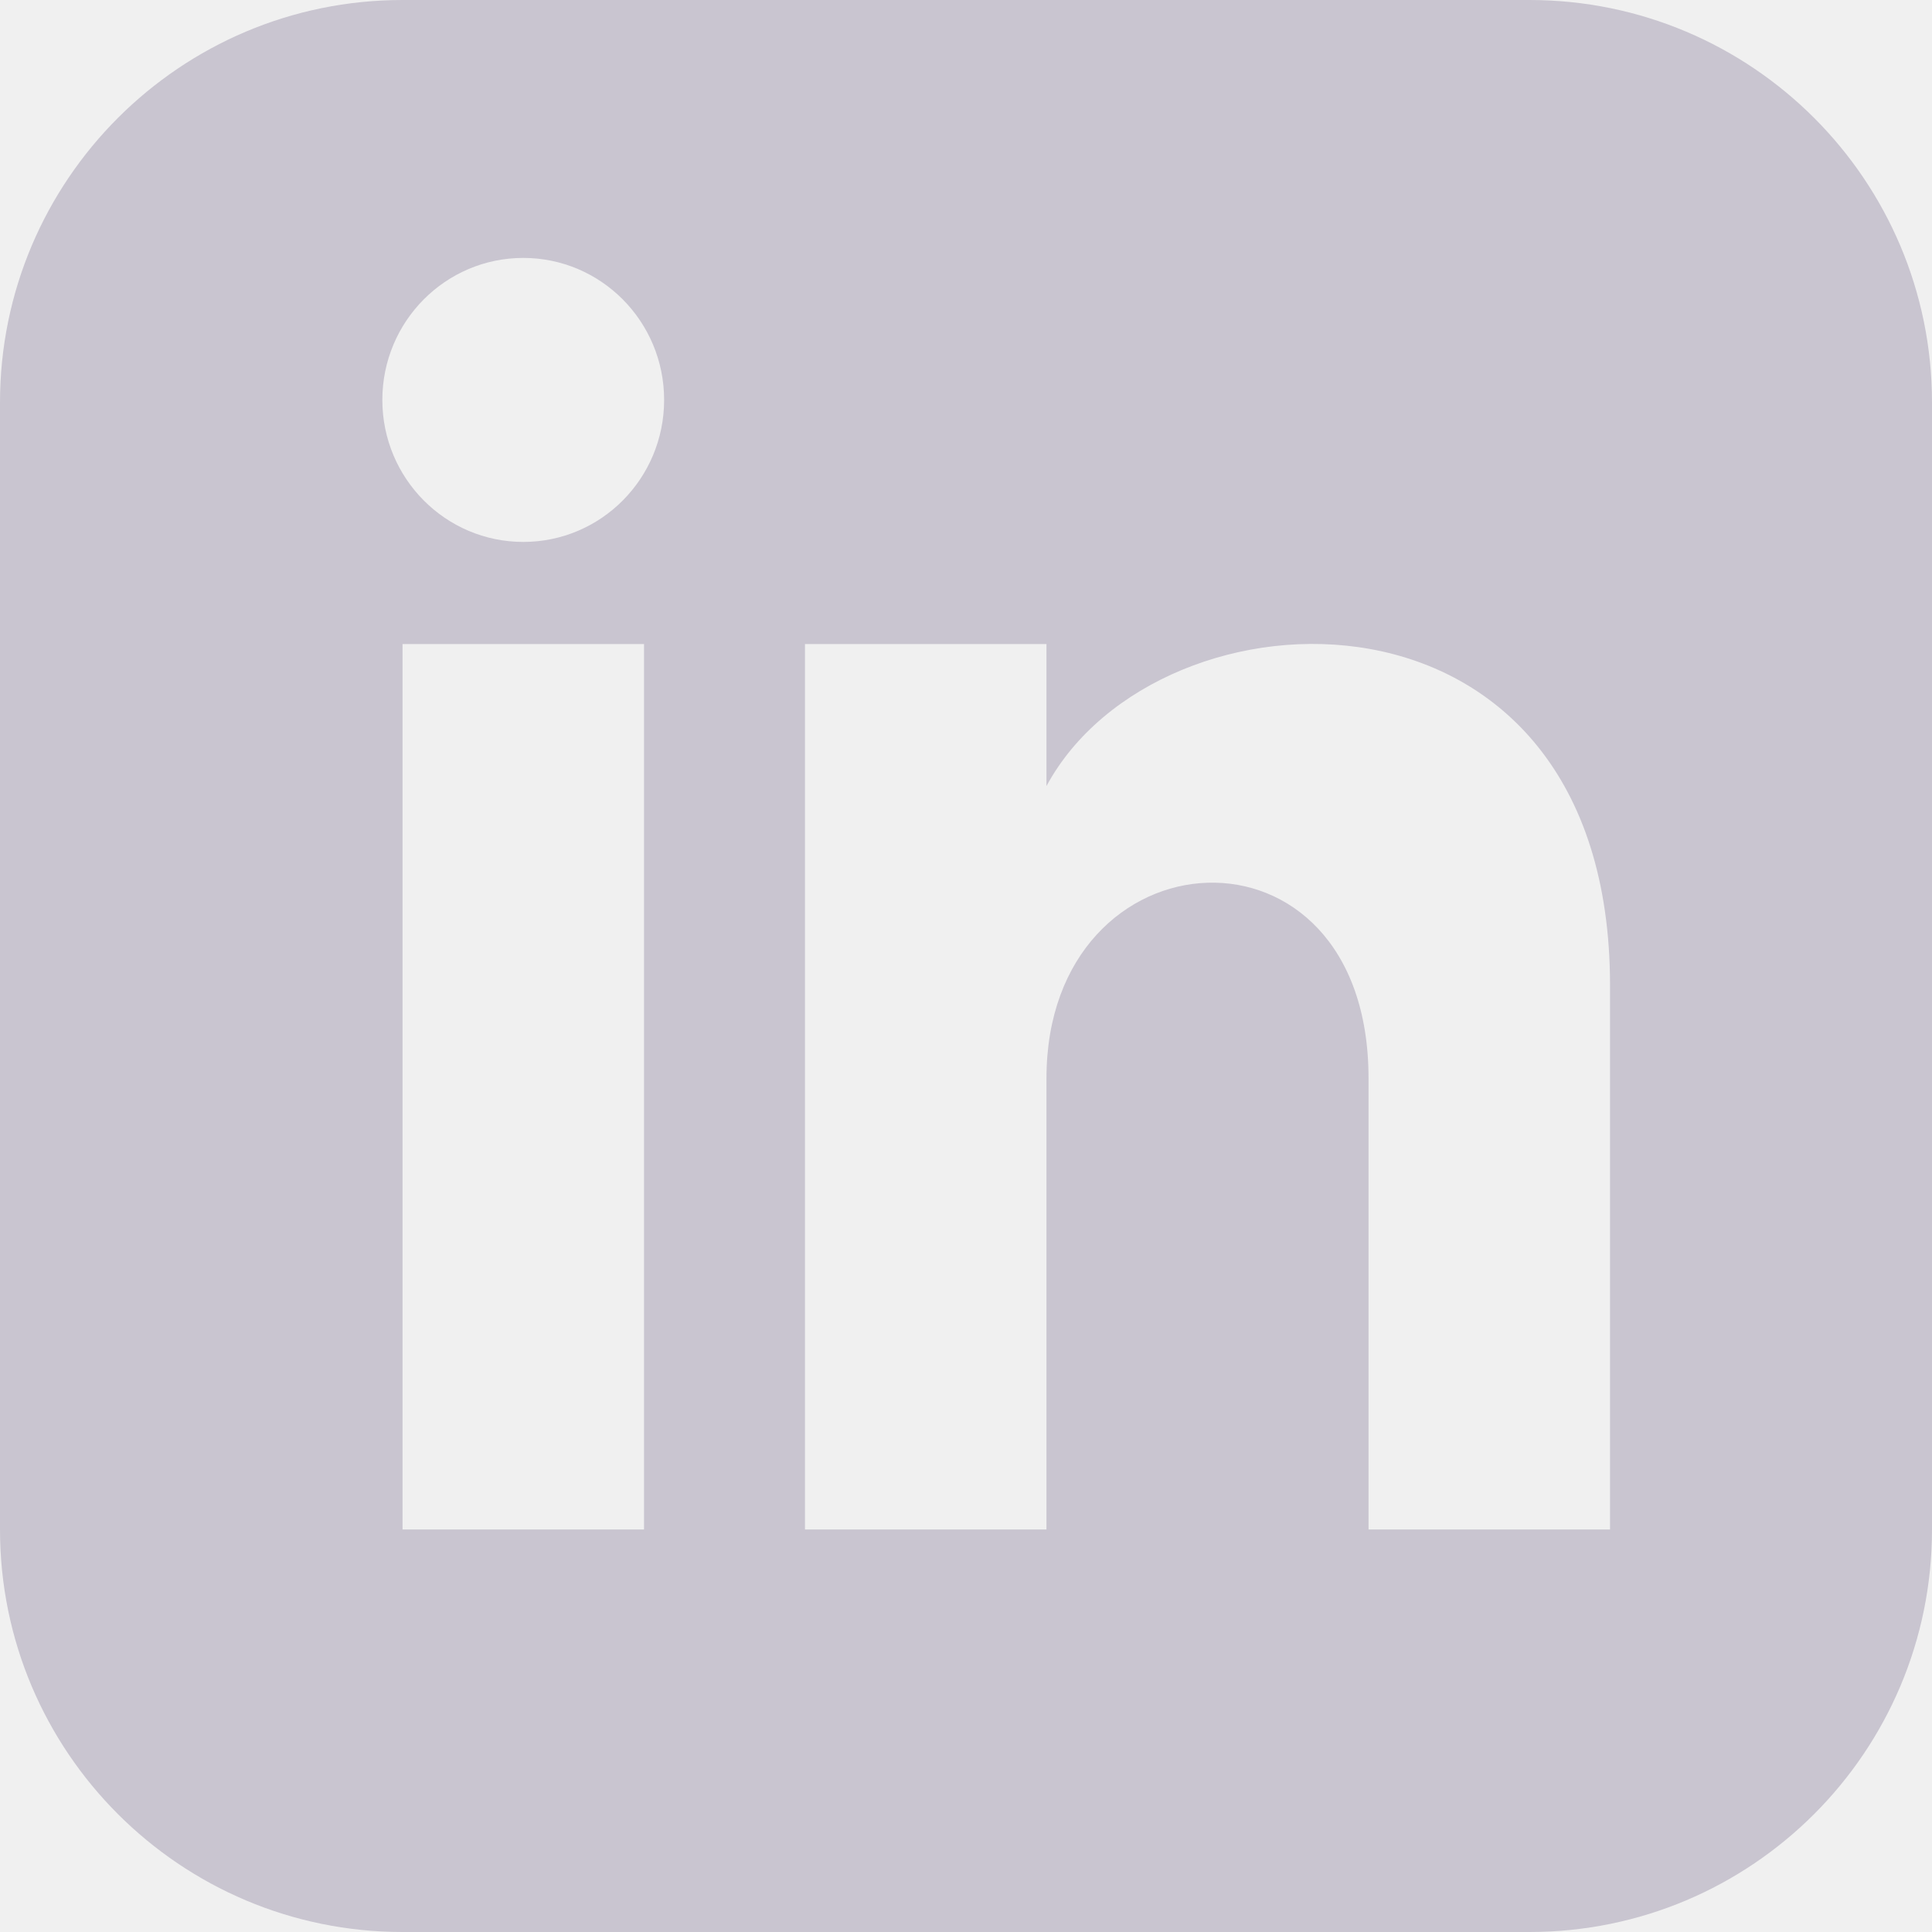
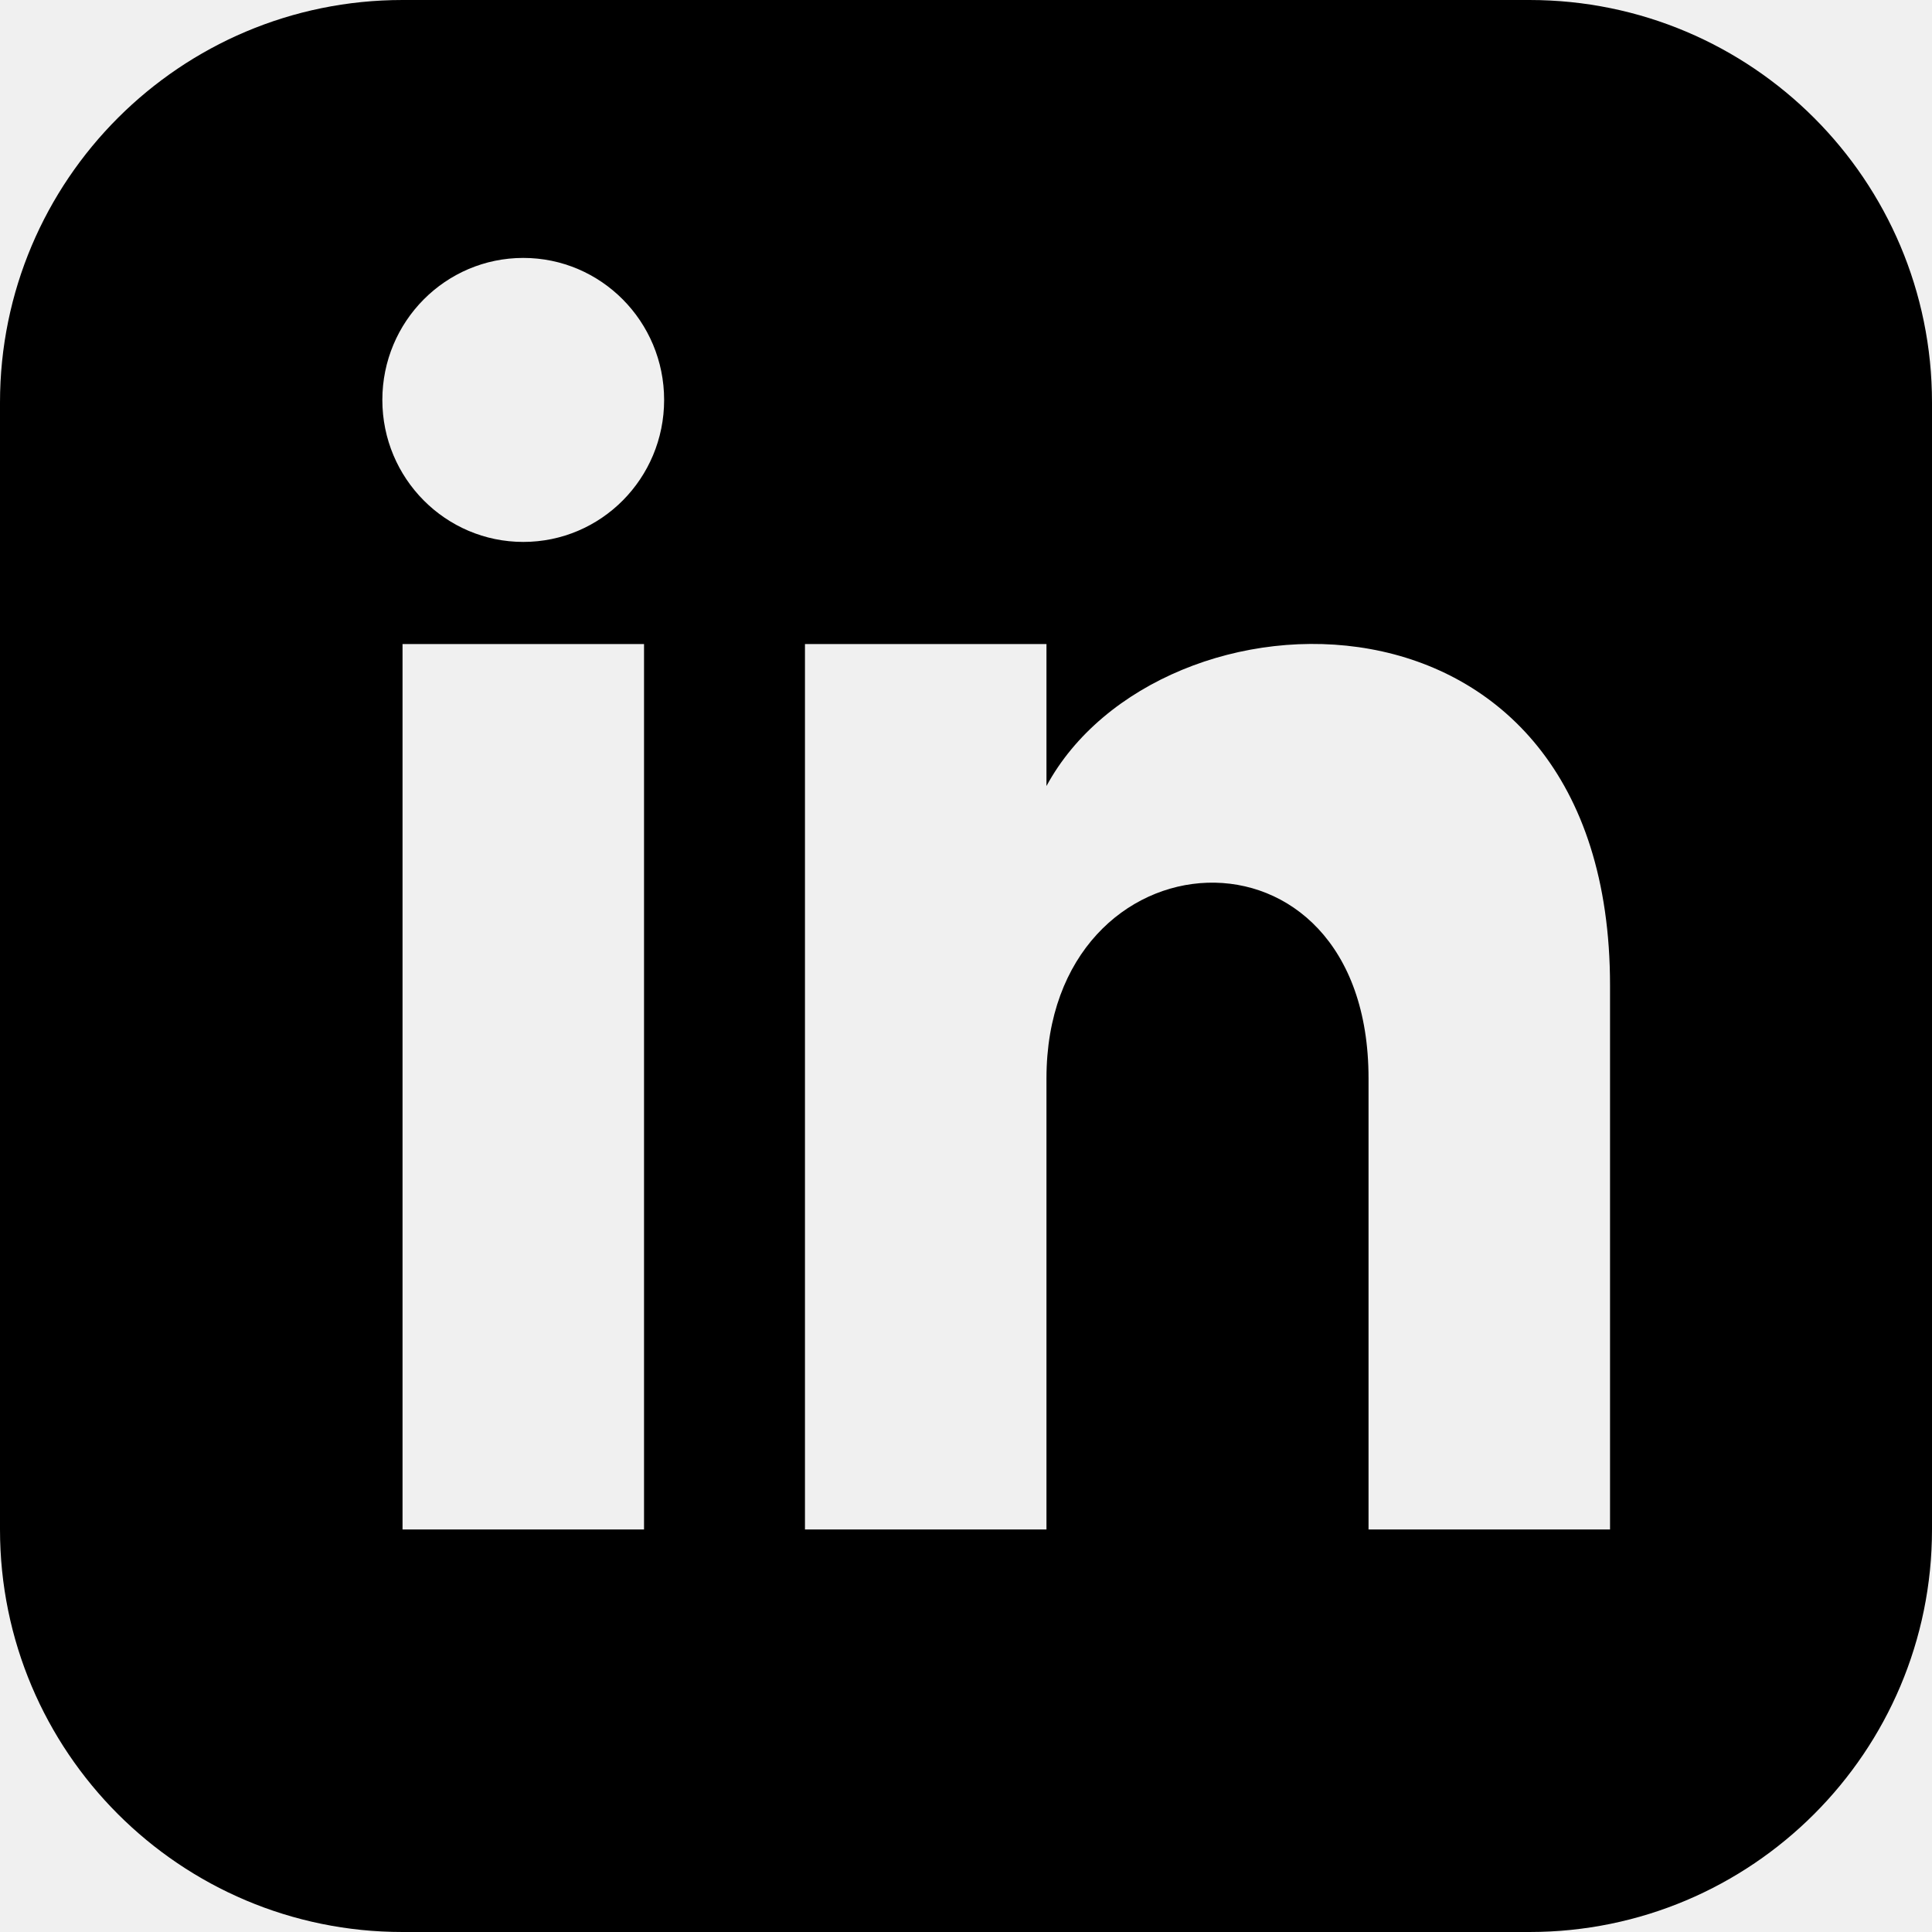
<svg xmlns="http://www.w3.org/2000/svg" viewBox="0 0 20 20" fill="none">
  <g clip-path="url(#clip0_164_23205)">
-     <path d="M15.833 0H4.167C1.866 0 0 1.866 0 4.167V15.833C0 18.134 1.866 20 4.167 20H15.833C18.135 20 20 18.134 20 15.833V4.167C20 1.866 18.135 0 15.833 0ZM6.667 15.833H4.167V6.667H6.667V15.833ZM5.417 5.61C4.612 5.61 3.958 4.952 3.958 4.14C3.958 3.328 4.612 2.67 5.417 2.67C6.222 2.67 6.875 3.328 6.875 4.14C6.875 4.952 6.223 5.61 5.417 5.61ZM16.667 15.833H14.167V11.163C14.167 8.357 10.833 8.569 10.833 11.163V15.833H8.333V6.667H10.833V8.137C11.997 5.982 16.667 5.823 16.667 10.201V15.833Z" fill="#C9C5D0" />
+     <path d="M15.833 0H4.167C1.866 0 0 1.866 0 4.167V15.833C0 18.134 1.866 20 4.167 20H15.833C18.135 20 20 18.134 20 15.833V4.167C20 1.866 18.135 0 15.833 0ZM6.667 15.833H4.167V6.667H6.667V15.833ZM5.417 5.61C4.612 5.61 3.958 4.952 3.958 4.14C3.958 3.328 4.612 2.67 5.417 2.67C6.222 2.67 6.875 3.328 6.875 4.14C6.875 4.952 6.223 5.61 5.417 5.61ZM16.667 15.833H14.167V11.163C14.167 8.357 10.833 8.569 10.833 11.163V15.833H8.333V6.667H10.833V8.137C11.997 5.982 16.667 5.823 16.667 10.201V15.833Z" fill="currentColor" />
  </g>
  <defs>
    <clipPath id="clip0_164_23205">
      <rect width="20" height="20" fill="white" />
    </clipPath>
  </defs>
</svg>
